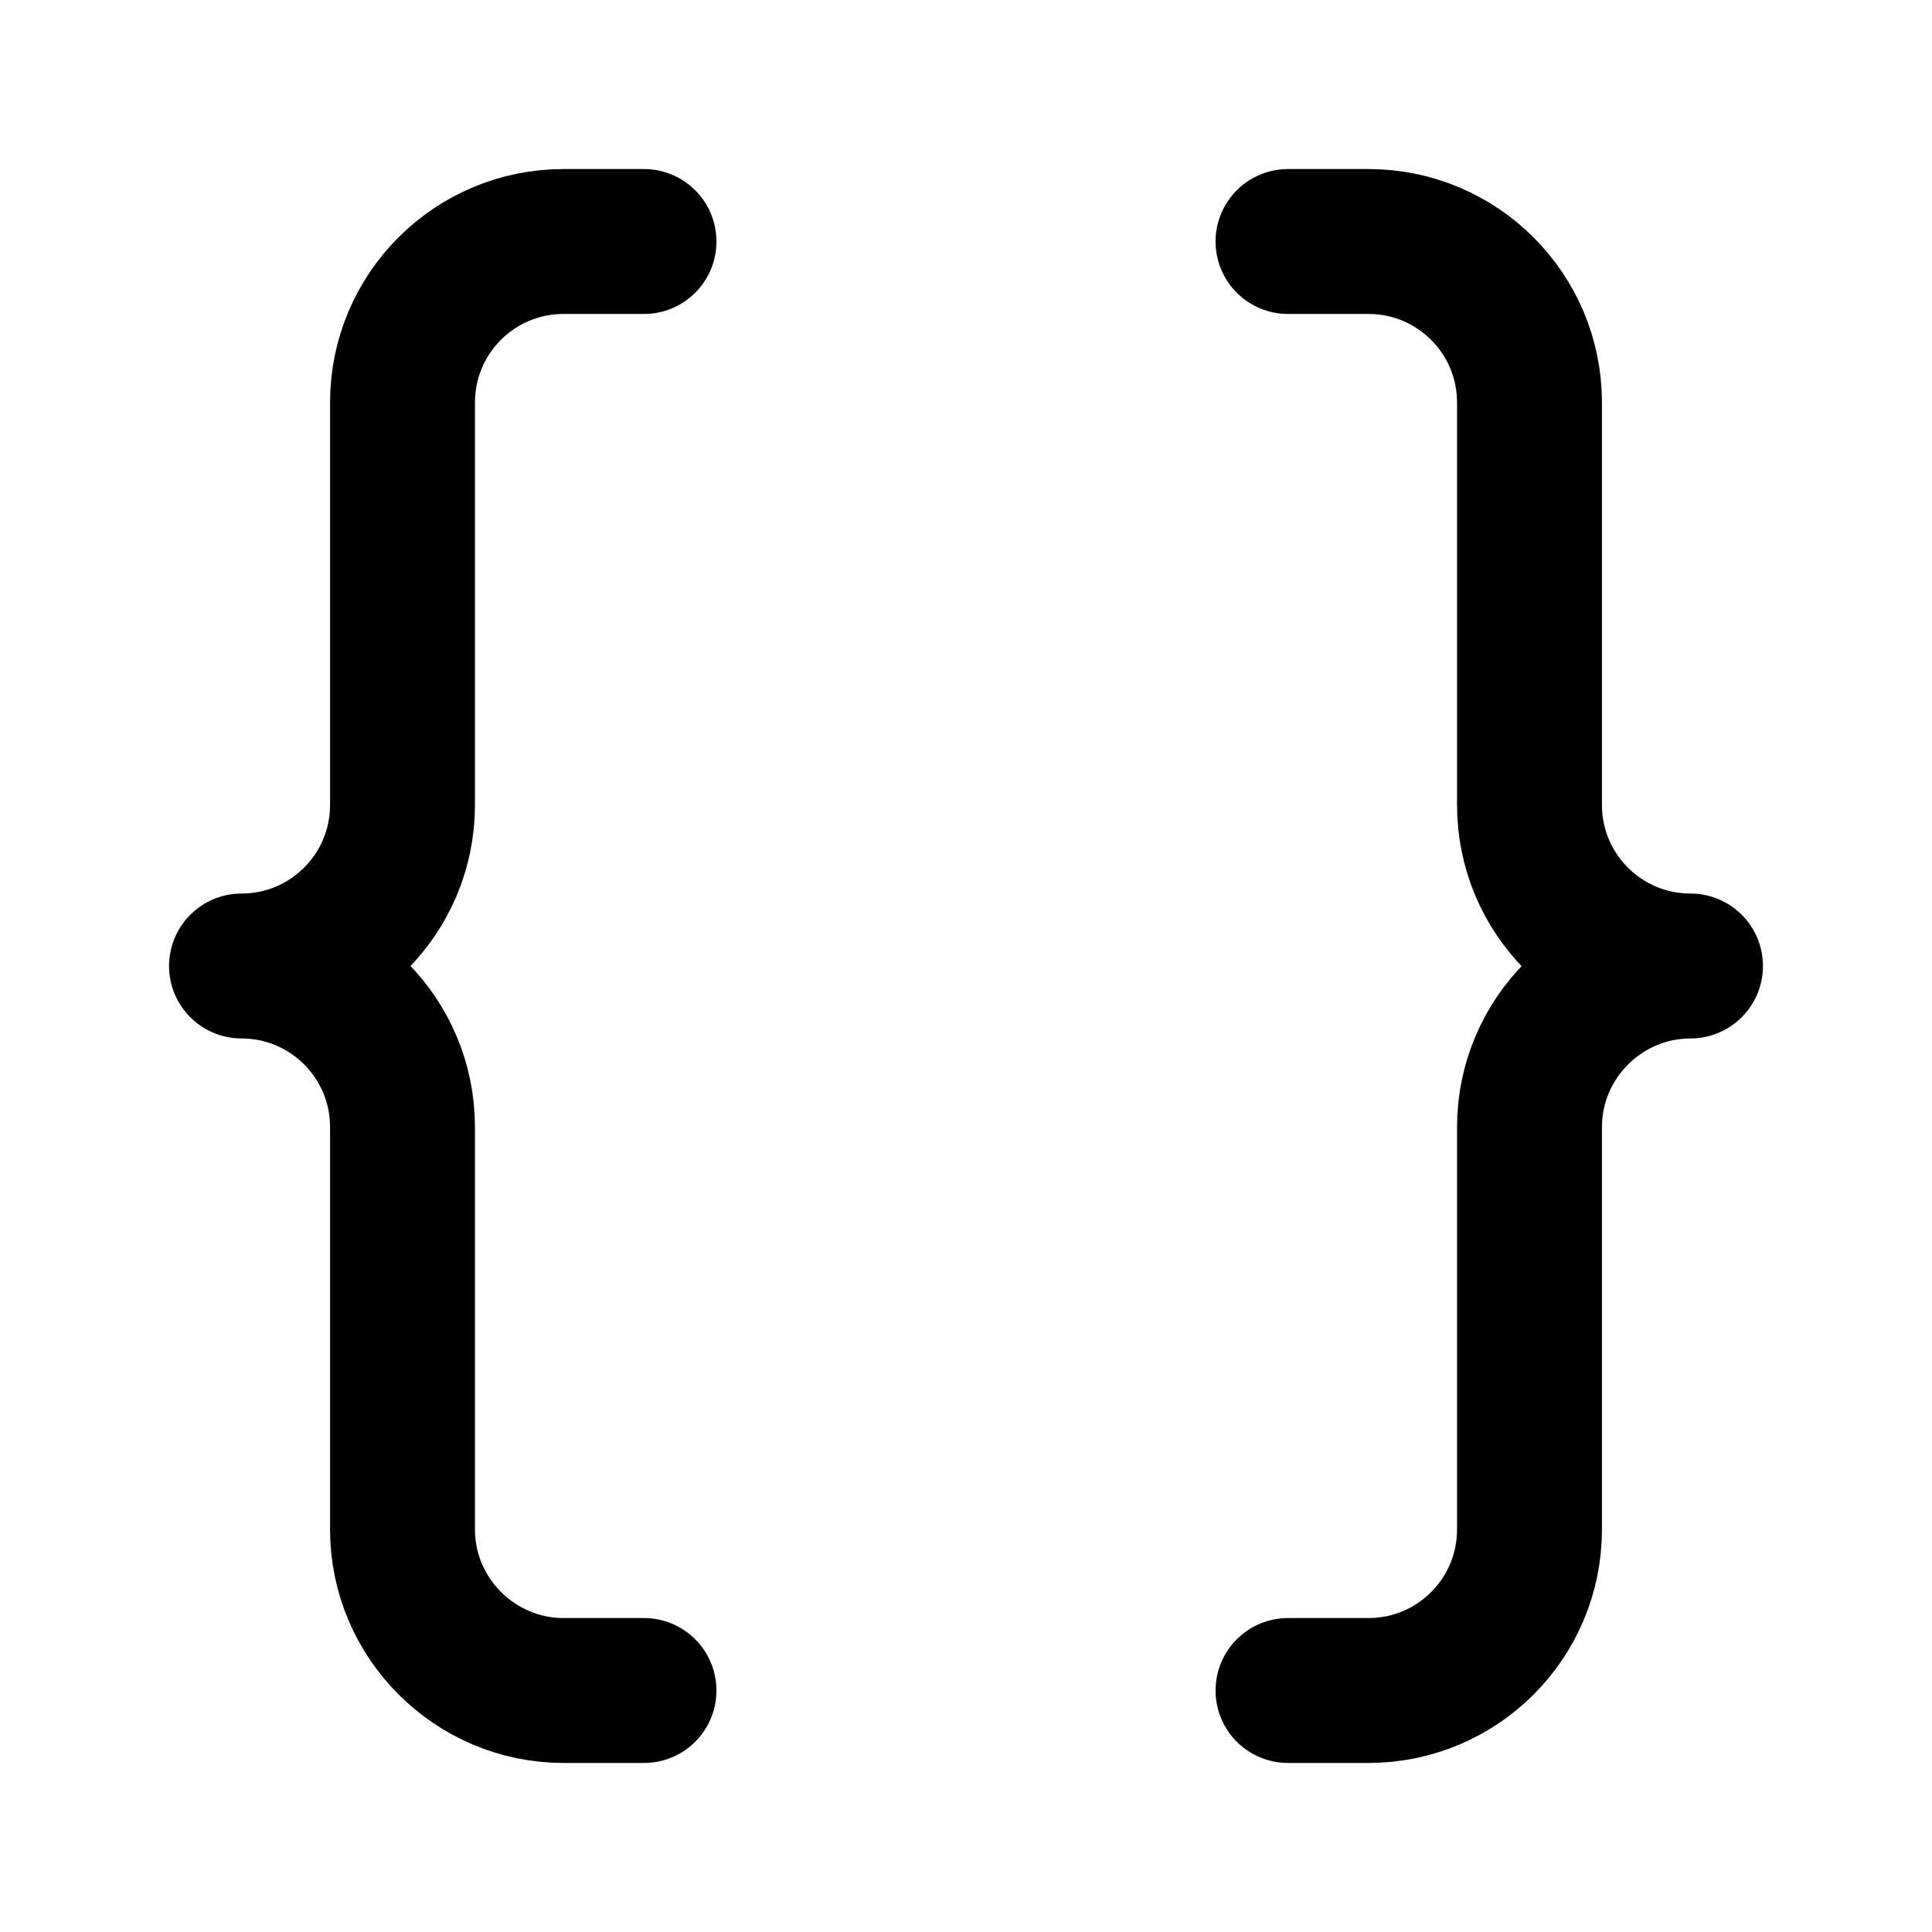
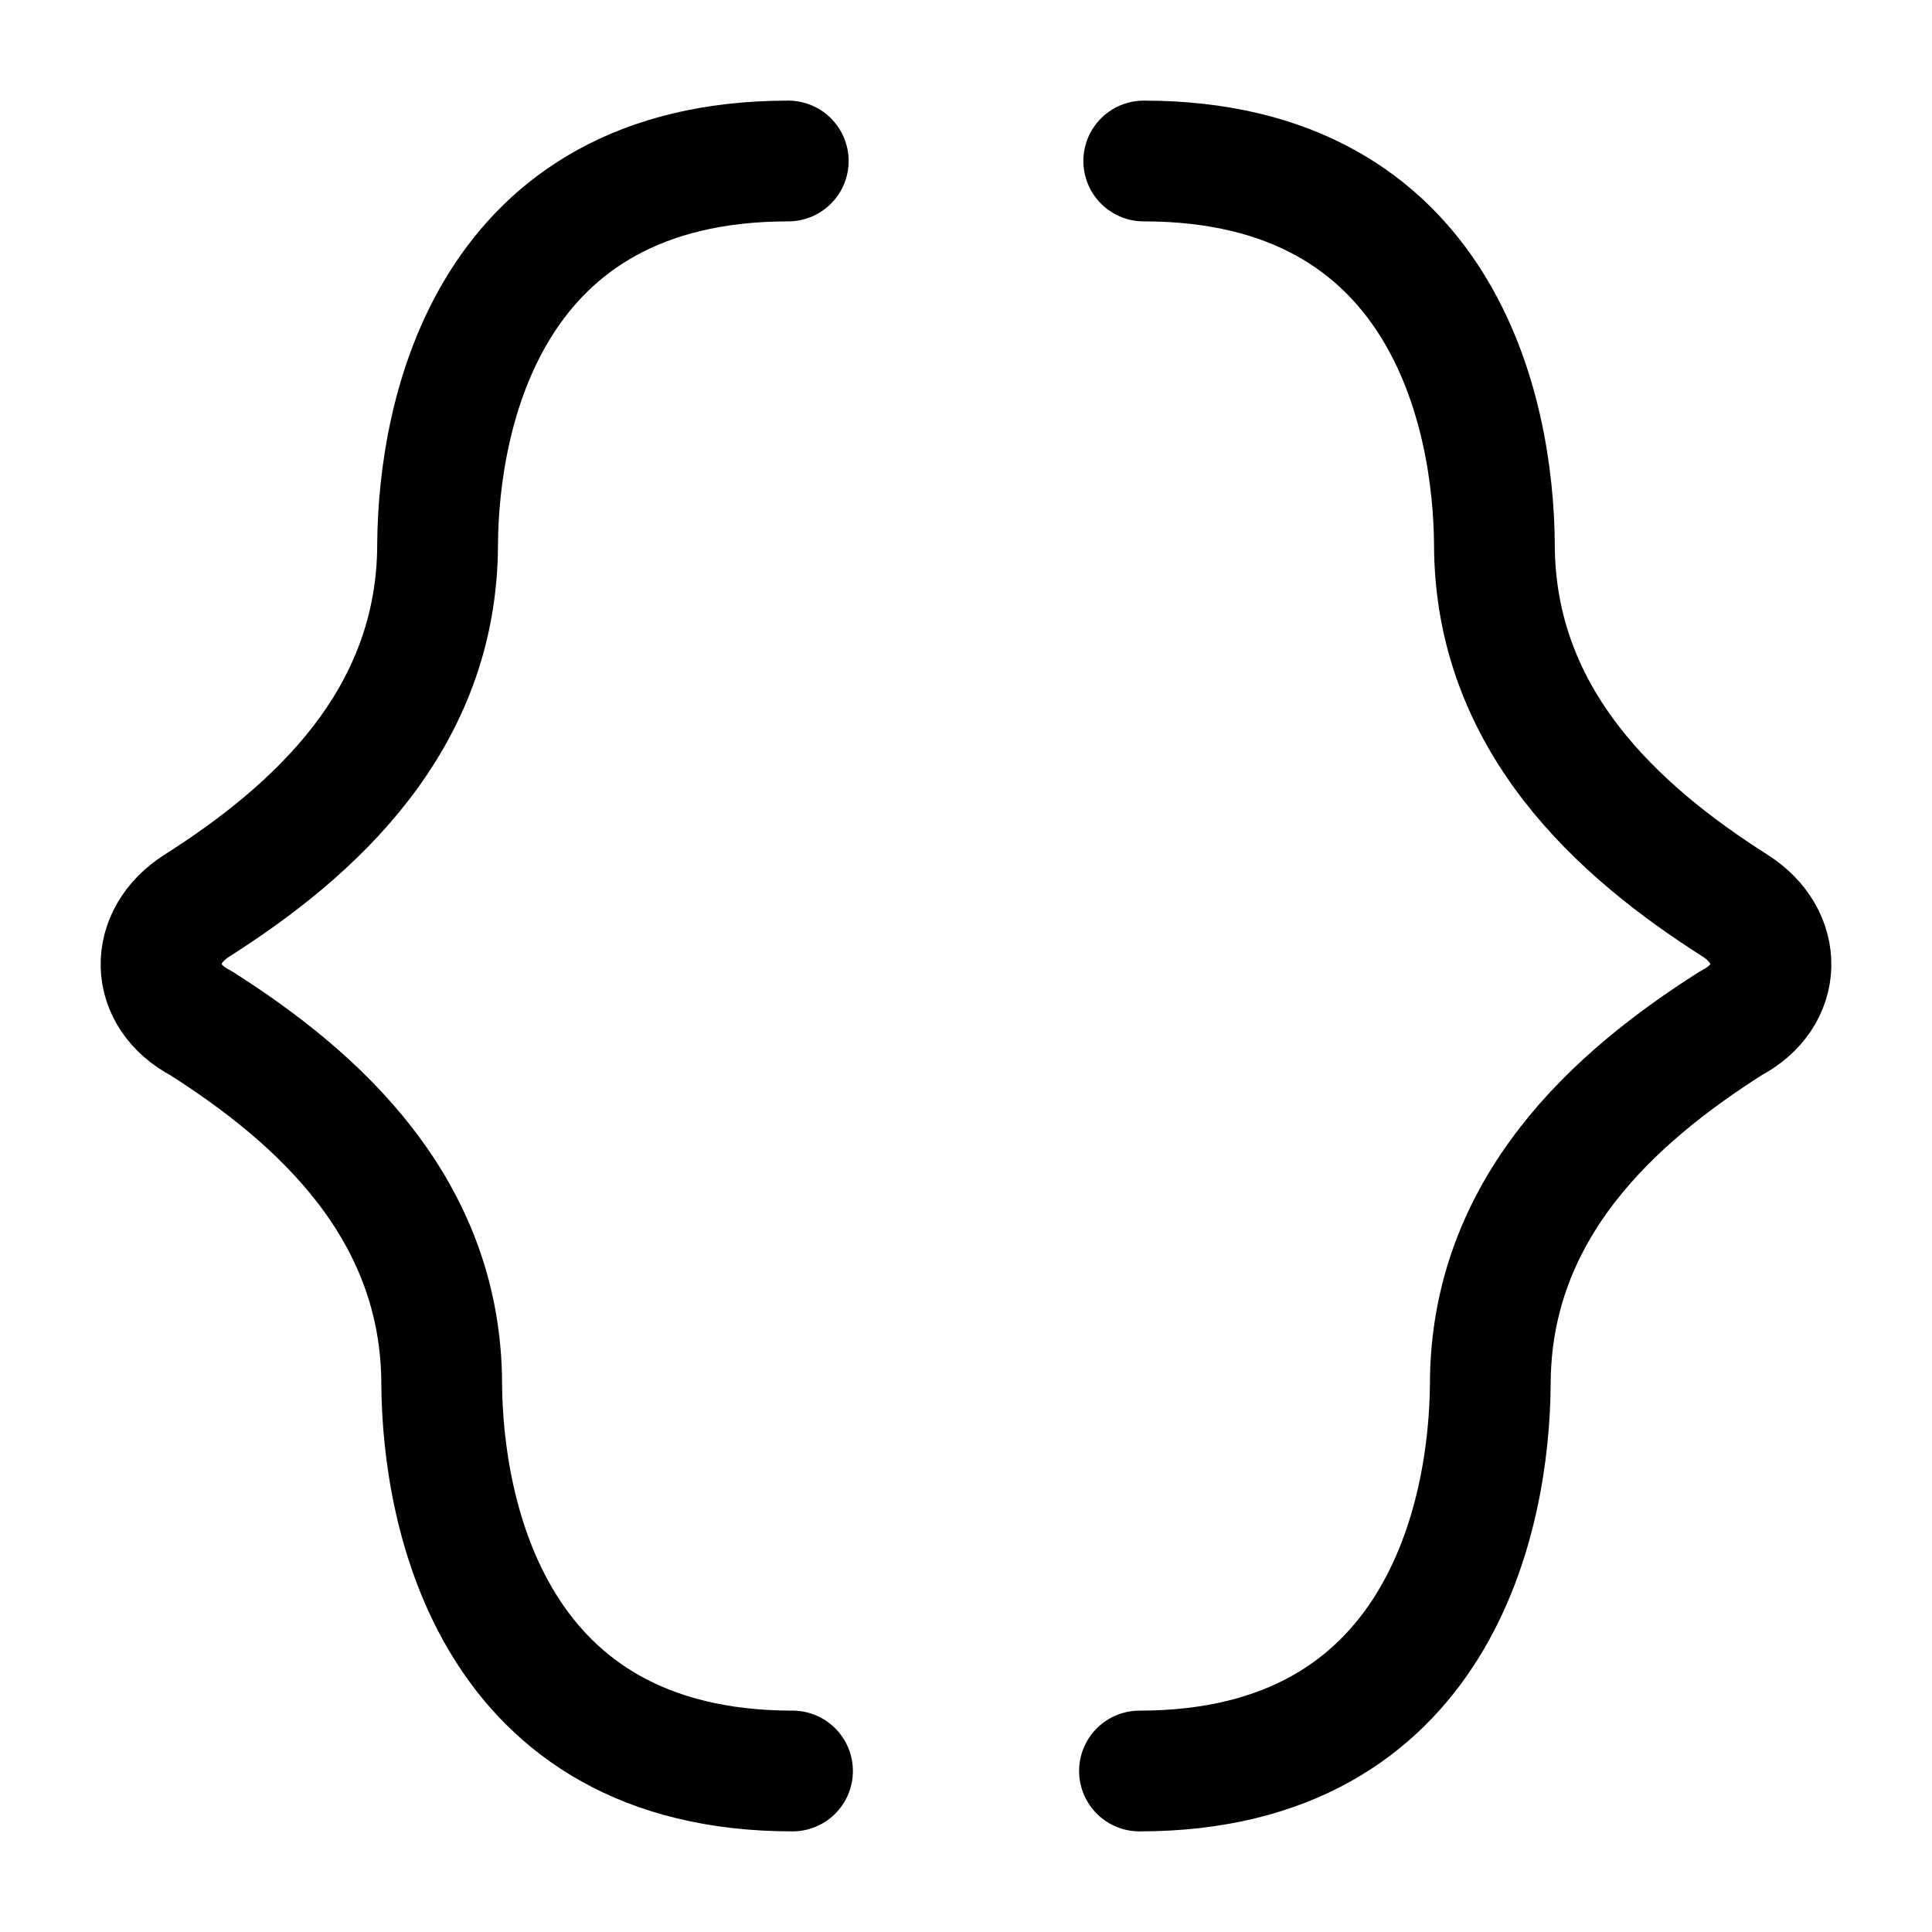
- <svg xmlns="http://www.w3.org/2000/svg" width="24" height="24" viewBox="0 0 24 24" fill="none" stroke="currentColor" stroke-width="1.8" stroke-linecap="round" stroke-linejoin="round" class="lucide lucide-braces" aria-hidden="true">
-   <path d="M8 3H7a2 2 0 0 0-2 2v5a2 2 0 0 1-2 2 2 2 0 0 1 2 2v5c0 1.1.9 2 2 2h1" />
-   <path d="M16 21h1a2 2 0 0 0 2-2v-5c0-1.1.9-2 2-2a2 2 0 0 1-2-2V5a2 2 0 0 0-2-2h-1" />
+ <svg xmlns="http://www.w3.org/2000/svg" width="24" height="24" viewBox="0 0 24 24" fill="none">
+   <path d="M9.792 2C6.054 2 5.449 5.161 5.436 6.754C5.436 8.949 3.895 10.329 2.445 11.251C1.84 11.635 1.848 12.372 2.495 12.709C3.945 13.629 5.487 15.008 5.487 17.203C5.5 18.794 6.106 22 9.845 22" stroke-width="1.5" stroke-linecap="round" stroke-linejoin="round" stroke="currentColor" />
+   <path d="M14.208 2C17.946 2 18.551 5.161 18.564 6.754C18.564 8.949 20.105 10.329 21.555 11.251C22.16 11.635 22.152 12.372 21.505 12.709C20.055 13.629 18.513 15.008 18.513 17.203C18.5 18.794 17.895 22 14.155 22" stroke-width="1.5" stroke-linecap="round" stroke-linejoin="round" stroke="currentColor" />
</svg>
